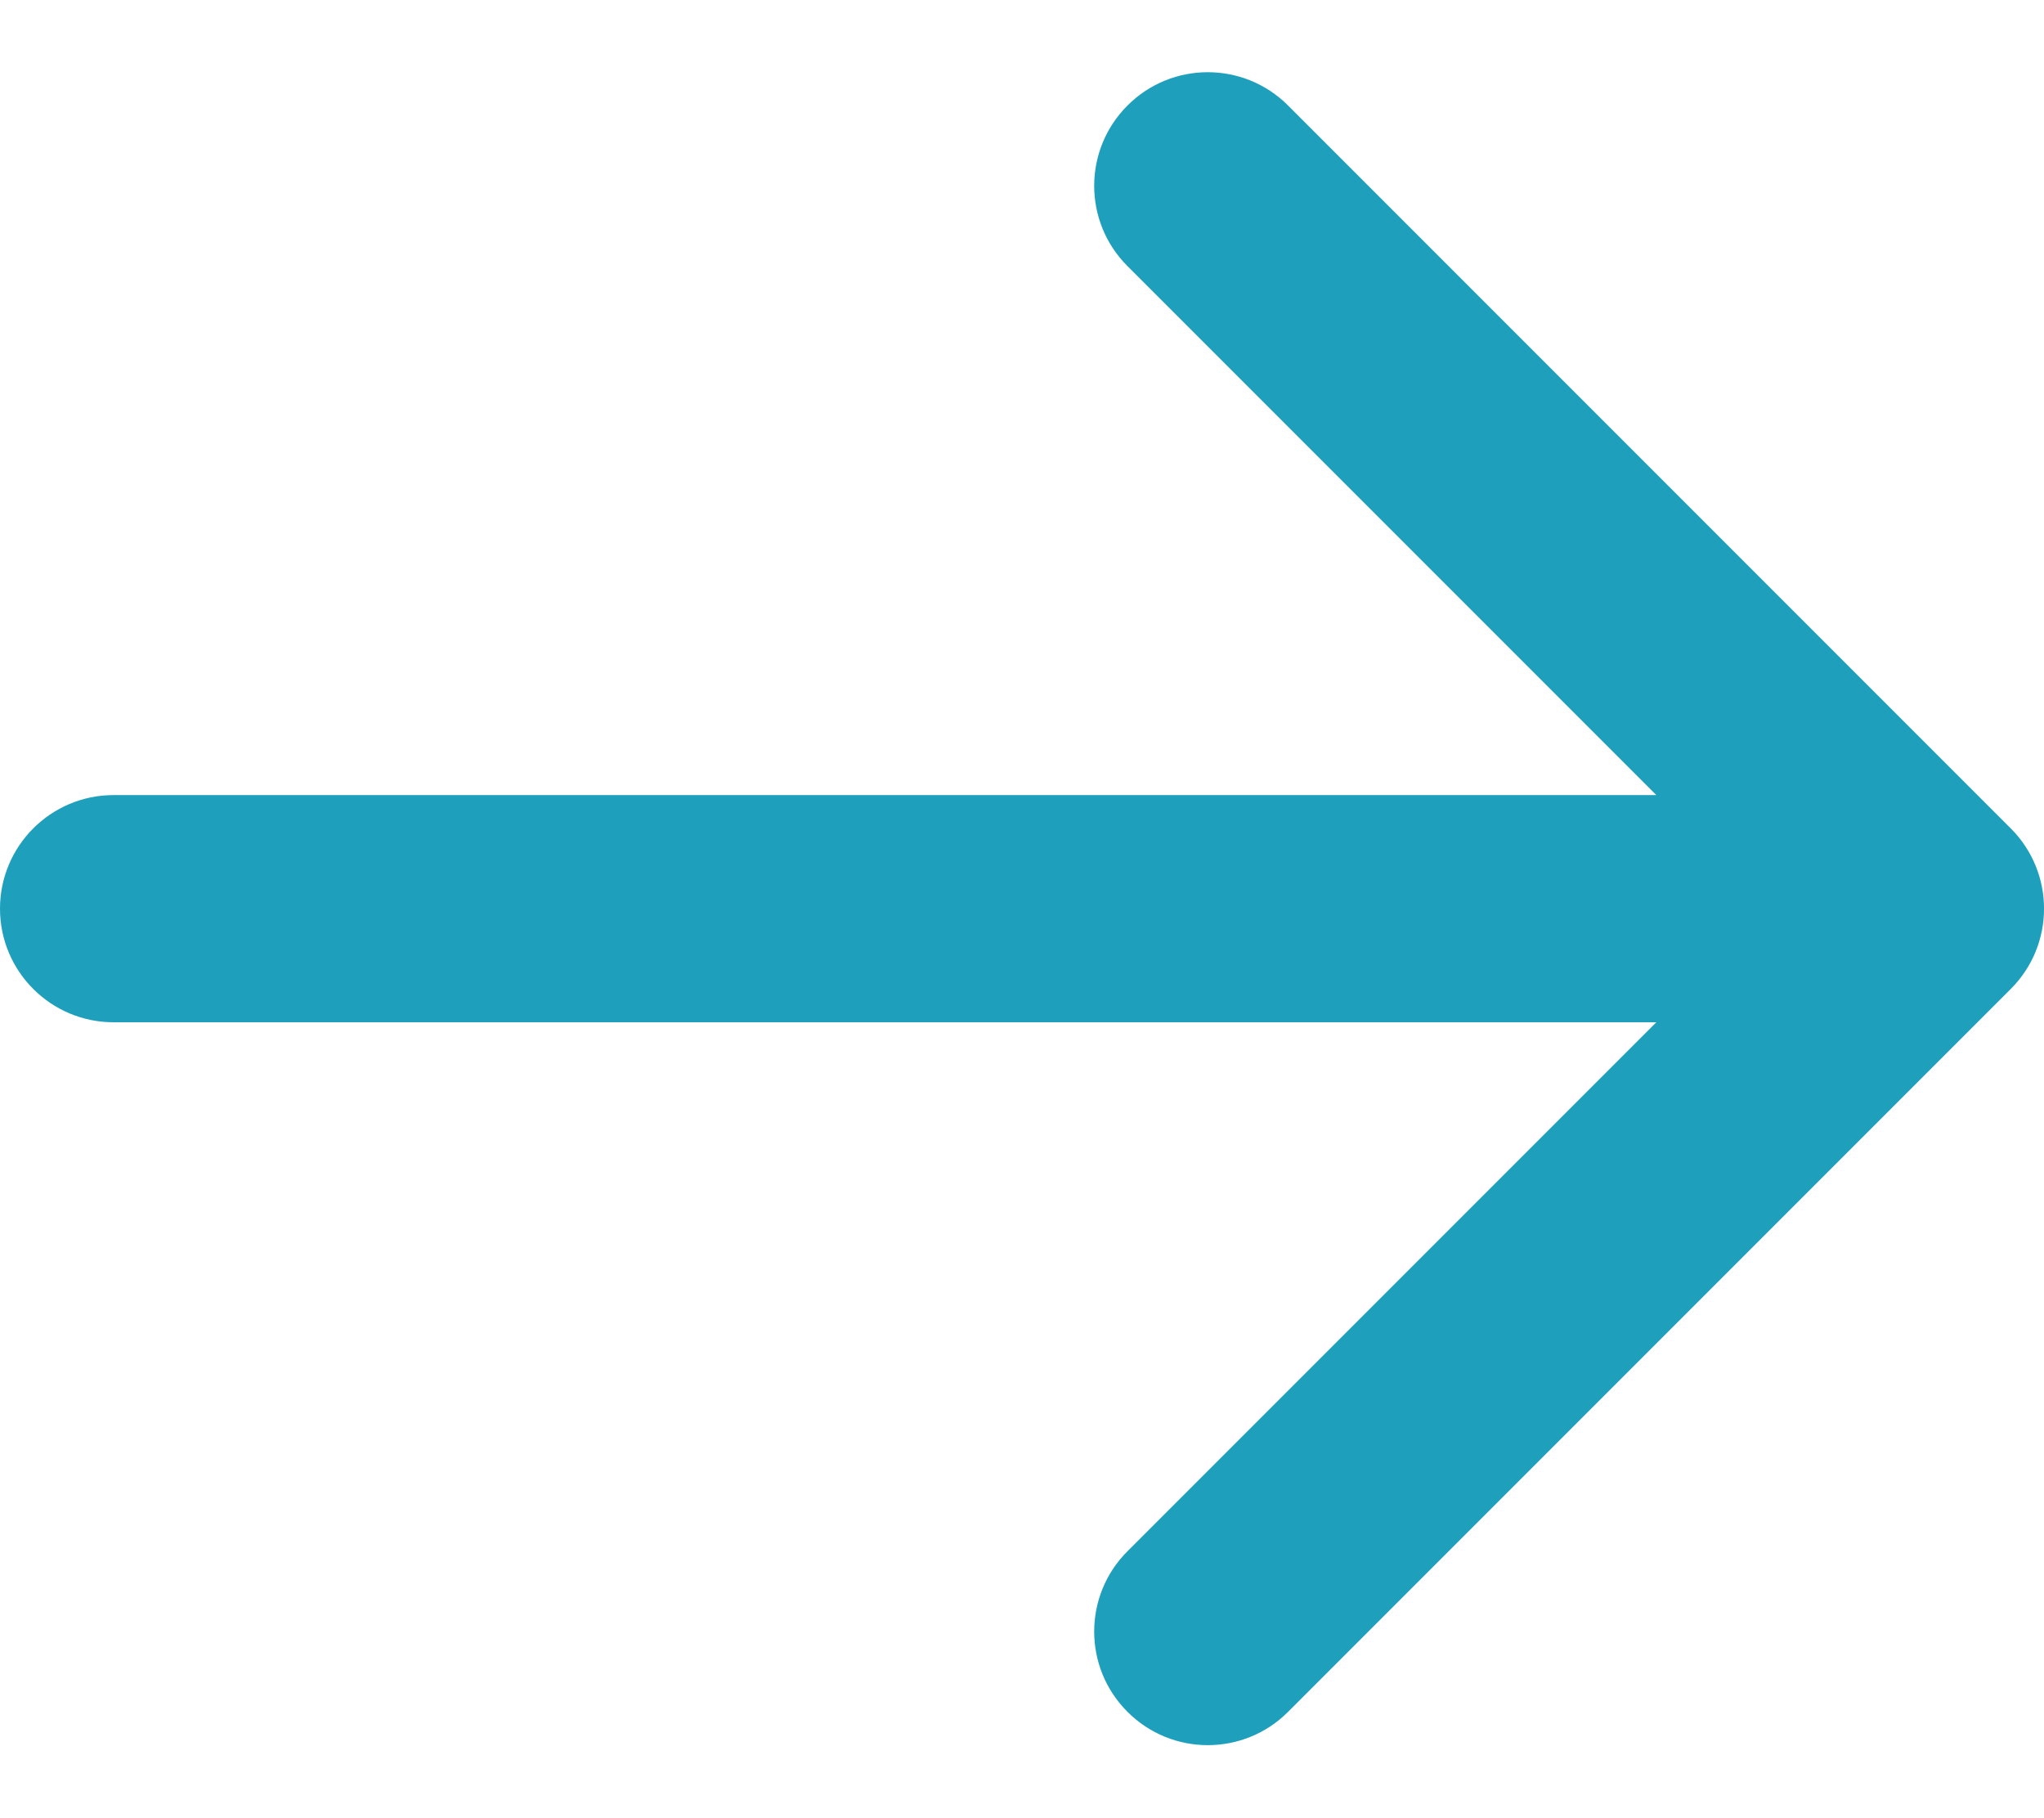
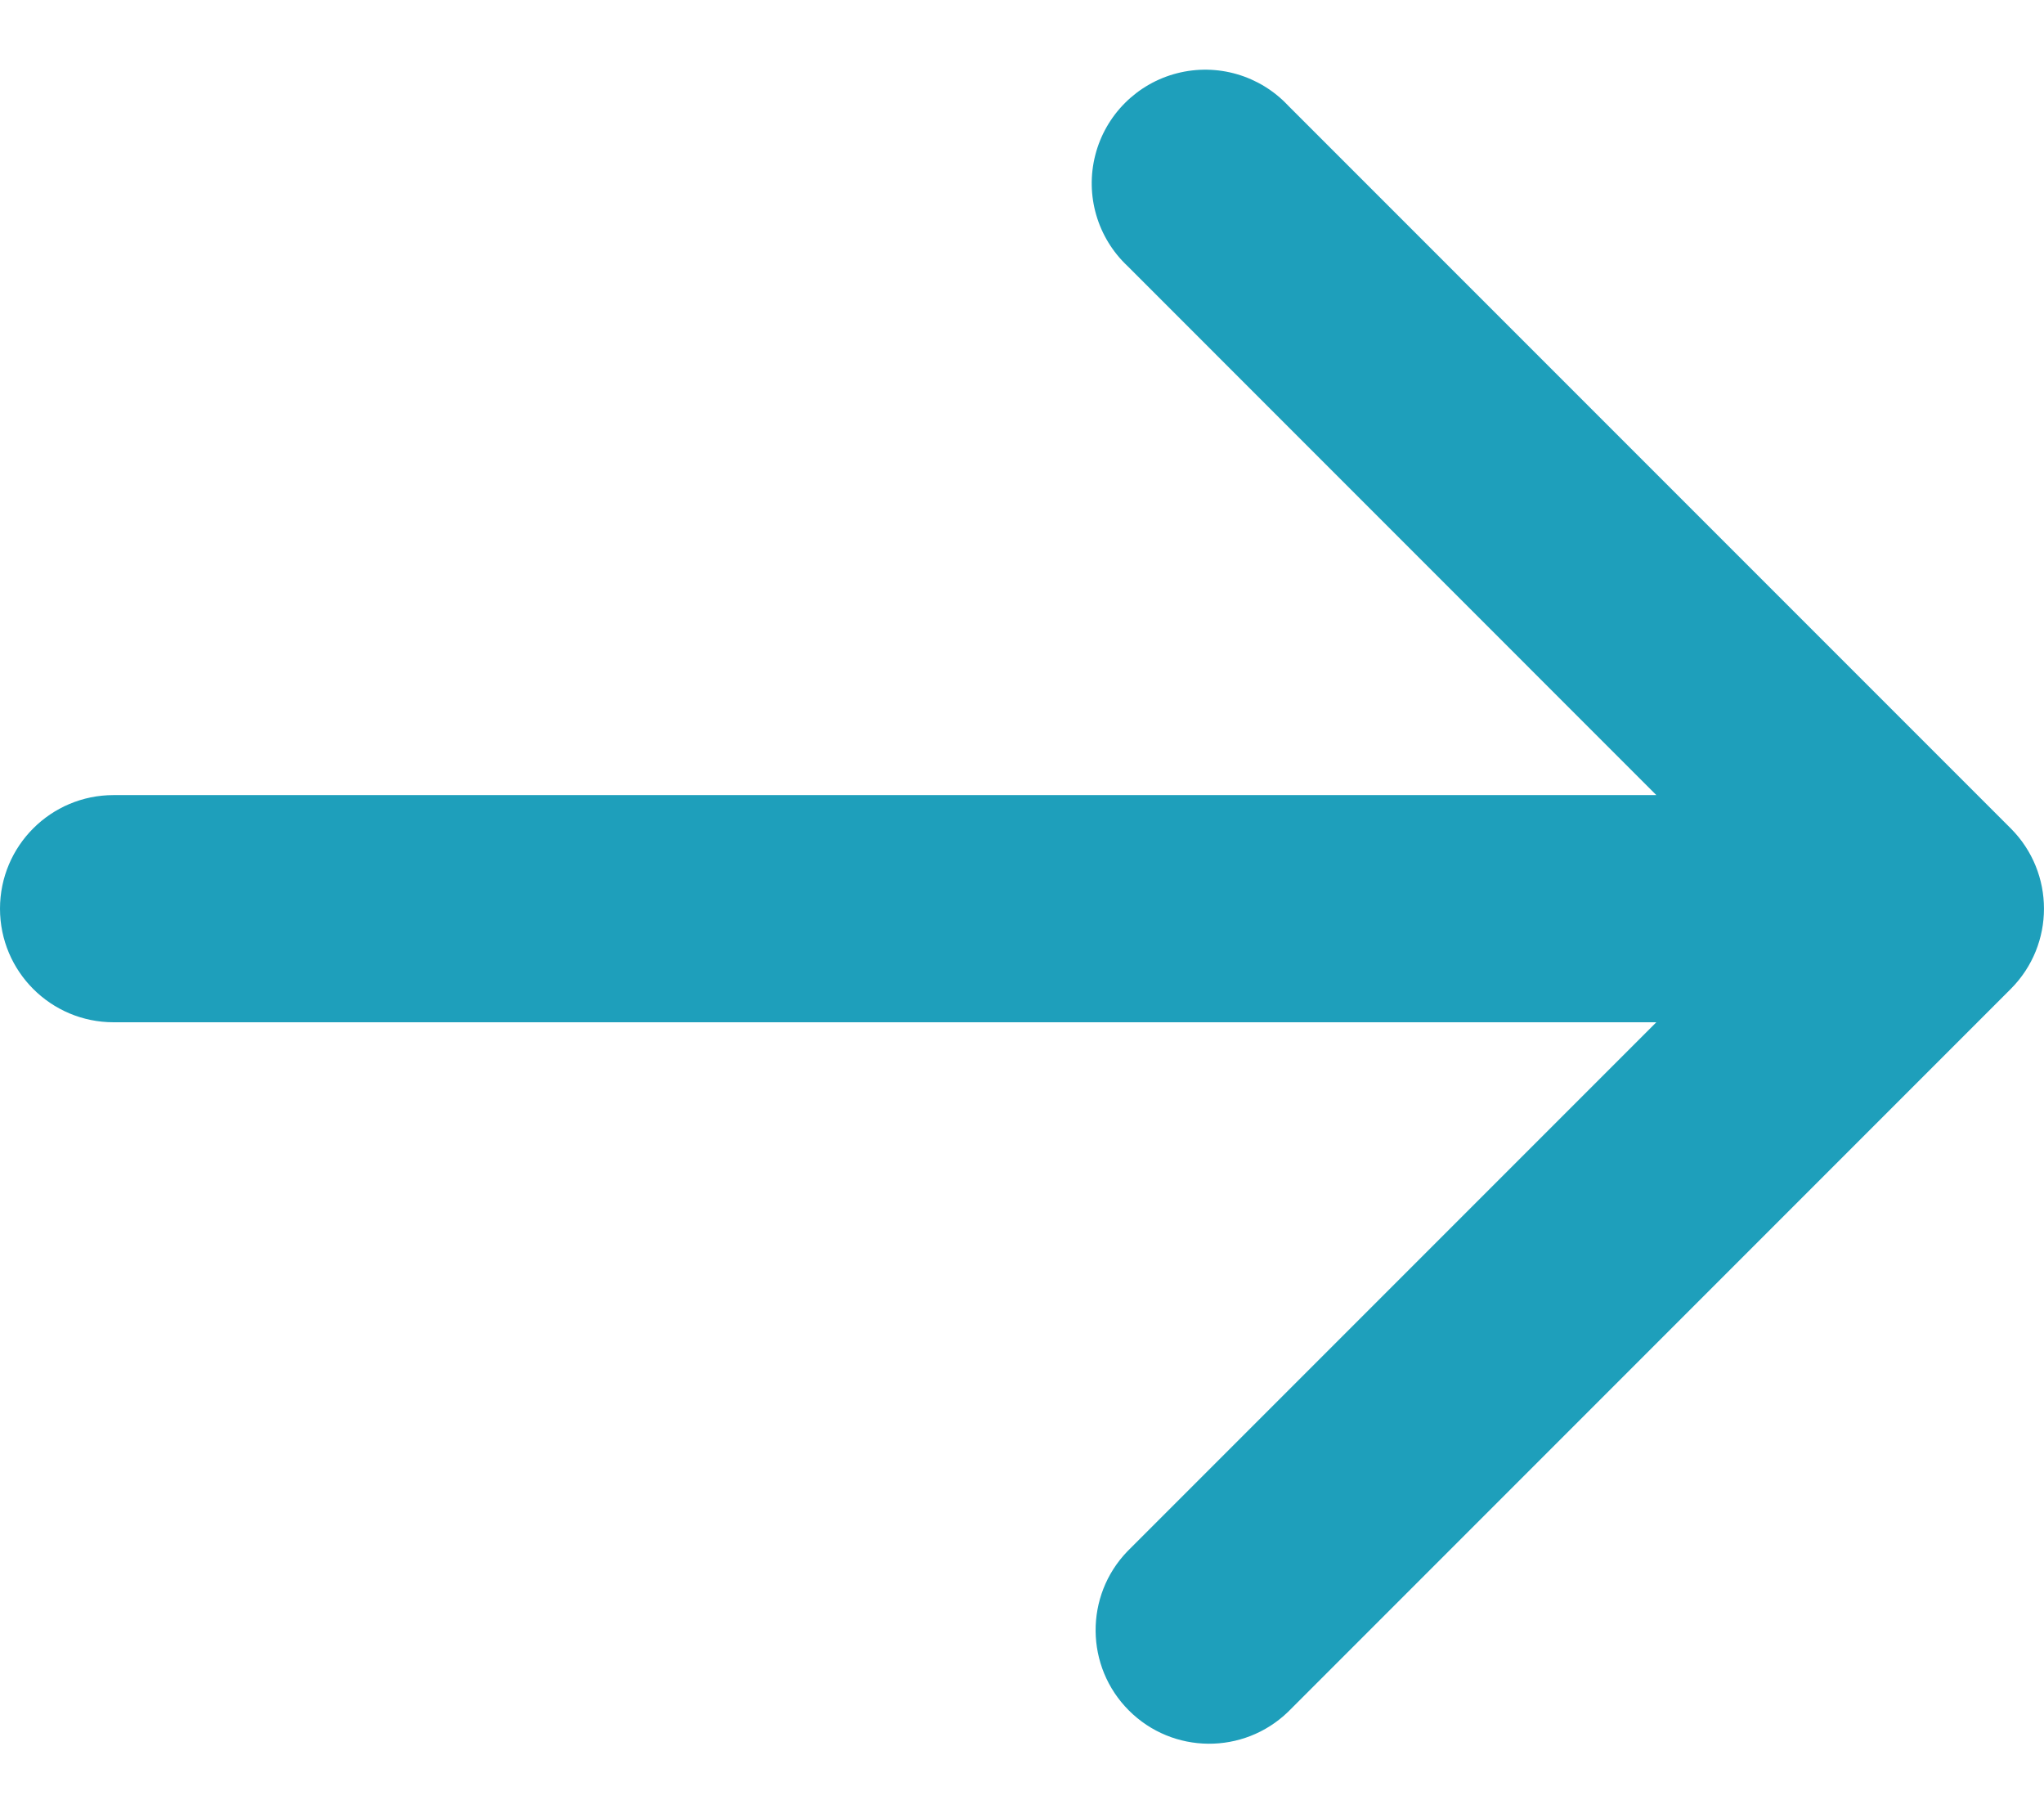
<svg xmlns="http://www.w3.org/2000/svg" width="18" height="16" viewBox="0 0 18 16" fill="none">
-   <path d="M1 7C0.448 7 4.82823e-08 7.448 0 8C-4.82823e-08 8.552 0.448 9 1 9L1 7ZM17.707 8.707C18.098 8.317 18.098 7.683 17.707 7.293L11.343 0.929C10.953 0.538 10.319 0.538 9.929 0.929C9.538 1.319 9.538 1.953 9.929 2.343L15.586 8L9.929 13.657C9.538 14.047 9.538 14.681 9.929 15.071C10.319 15.462 10.953 15.462 11.343 15.071L17.707 8.707ZM1 9L17 9L17 7L1 7L1 9Z" fill="#1E9FBB" />
+   <path d="M1 7a1 1 0 000 2V7zm16.707 1.707a1 1 0 000-1.414L11.343.929A1 1 0 109.93 2.343L15.586 8l-5.657 5.657a1 1 0 001.414 1.414l6.364-6.364zM1 9h16V7H1v2z" fill="#1E9FBB" />
</svg>
